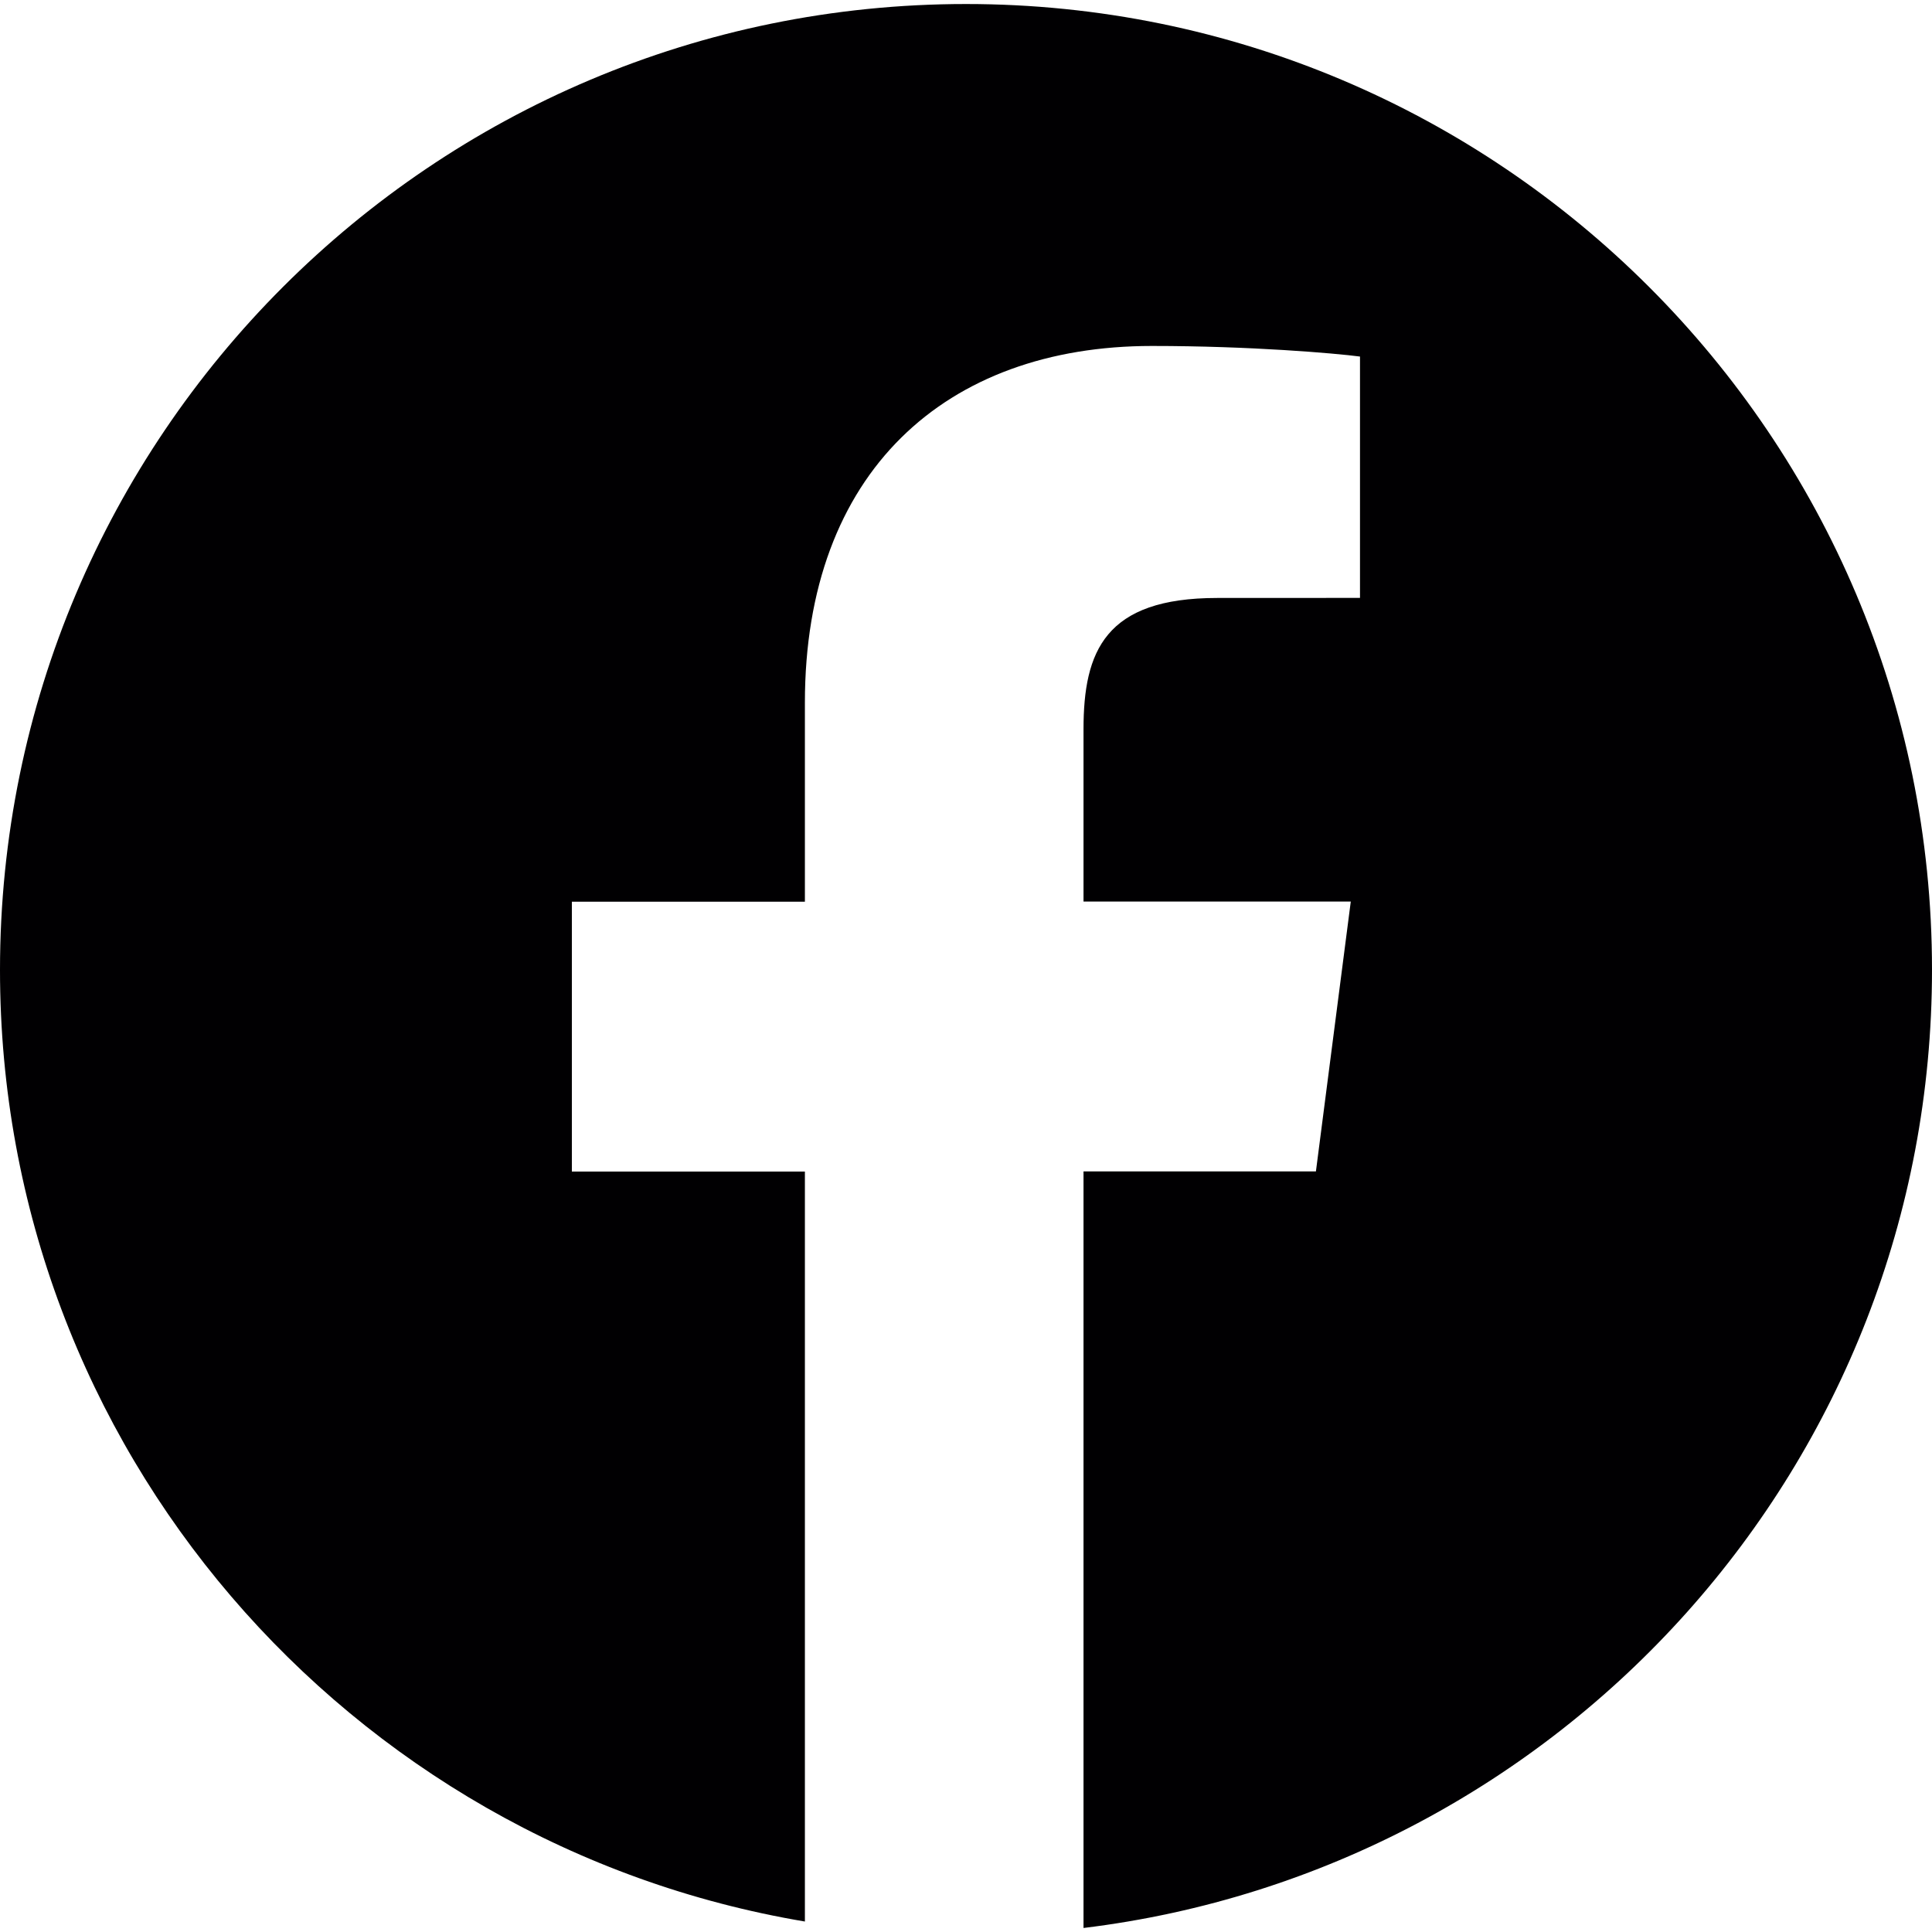
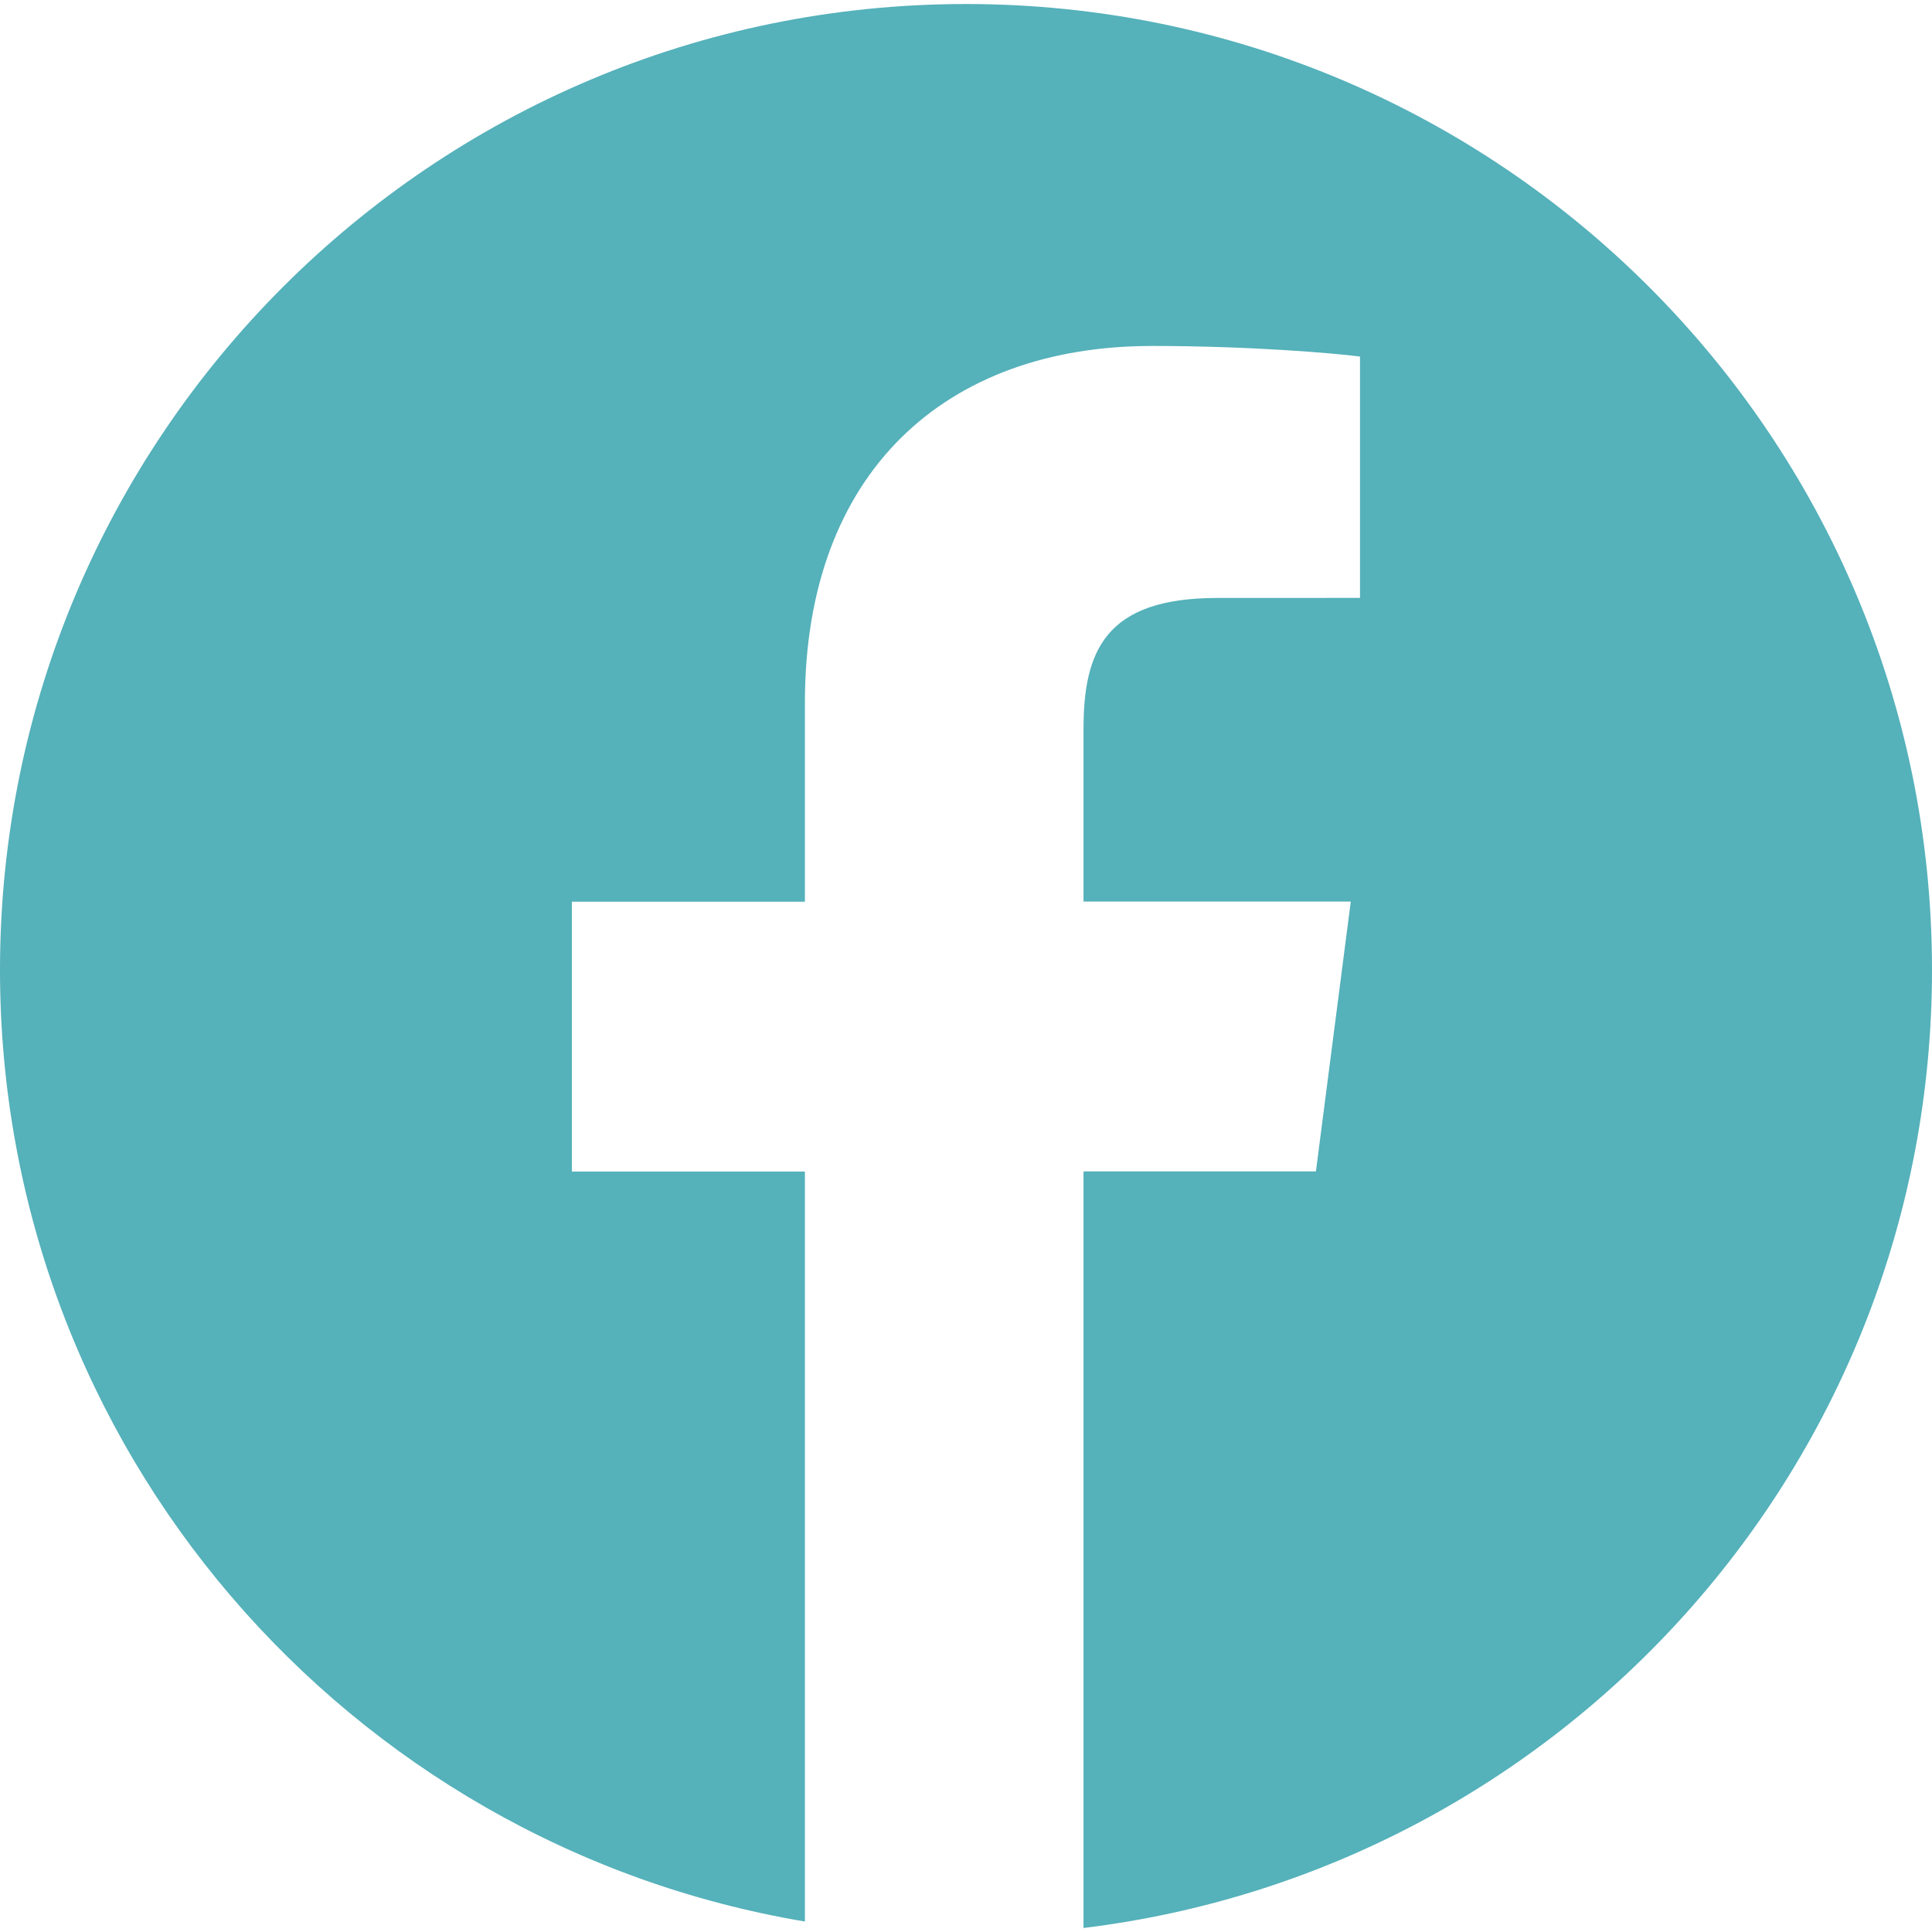
- <svg xmlns="http://www.w3.org/2000/svg" version="1.1" id="Capa_1" x="0px" y="0px" viewBox="0 0 167.657 167.657" style="enable-background:new 0 0 167.657 167.657;" xml:space="preserve">
+ <svg xmlns="http://www.w3.org/2000/svg" fill="#55B1BA" version="1.1" id="Capa_1" x="0px" y="0px" viewBox="0 0 167.657 167.657" style="" xml:space="preserve">
  <g>
-     <path style="fill:#010002;" d="M83.829,0.349C37.532,0.349,0,37.881,0,84.178c0,41.523,30.222,75.911,69.848,82.57v-65.081H49.626   v-23.42h20.222V60.978c0-20.037,12.238-30.956,30.115-30.956c8.562,0,15.92,0.638,18.056,0.919v20.944l-12.399,0.006   c-9.72,0-11.594,4.618-11.594,11.397v14.947h23.193l-3.025,23.42H94.026v65.653c41.476-5.048,73.631-40.312,73.631-83.154   C167.657,37.881,130.125,0.349,83.829,0.349z" />
+     <path fill="#55B1BA" d="M83.829,0.349C37.532,0.349,0,37.881,0,84.178c0,41.523,30.222,75.911,69.848,82.57v-65.081H49.626   v-23.42h20.222V60.978c0-20.037,12.238-30.956,30.115-30.956c8.562,0,15.92,0.638,18.056,0.919v20.944l-12.399,0.006   c-9.72,0-11.594,4.618-11.594,11.397v14.947h23.193l-3.025,23.42H94.026v65.653c41.476-5.048,73.631-40.312,73.631-83.154   C167.657,37.881,130.125,0.349,83.829,0.349z" />
  </g>
  <g>
</g>
  <g>
</g>
  <g>
</g>
  <g>
</g>
  <g>
</g>
  <g>
</g>
  <g>
</g>
  <g>
</g>
  <g>
</g>
  <g>
</g>
  <g>
</g>
  <g>
</g>
  <g>
</g>
  <g>
</g>
  <g>
</g>
</svg>
